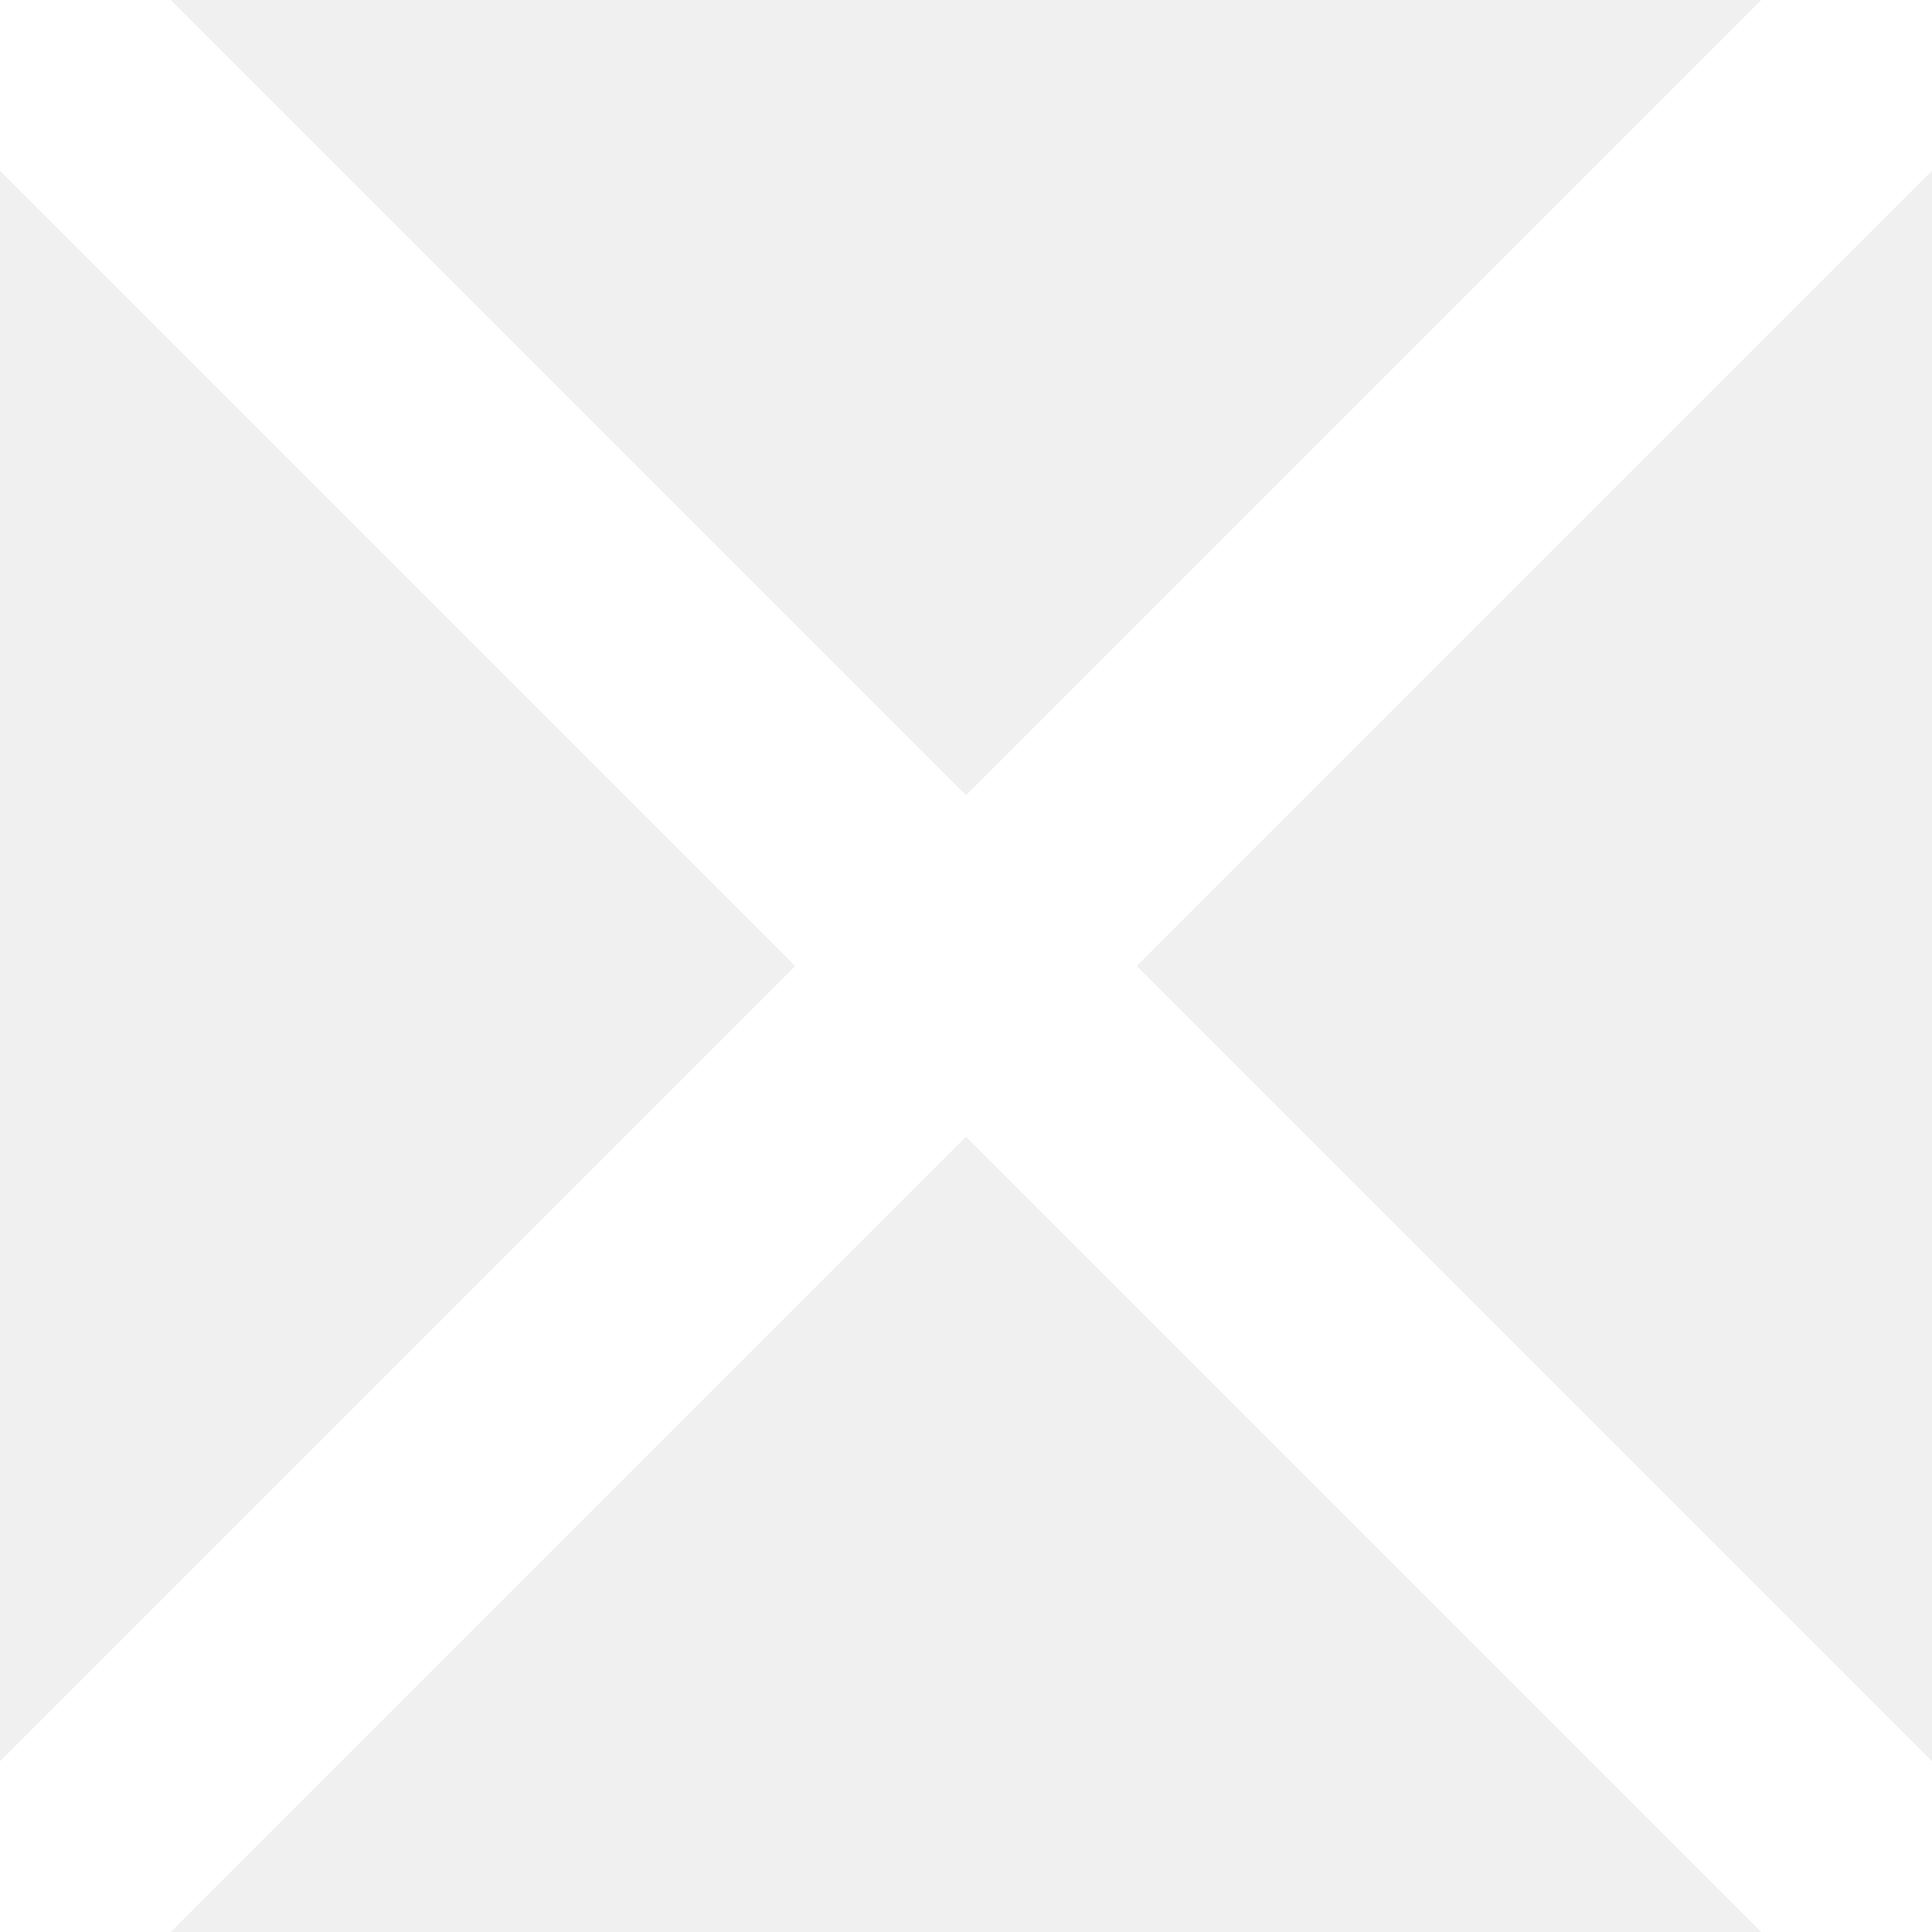
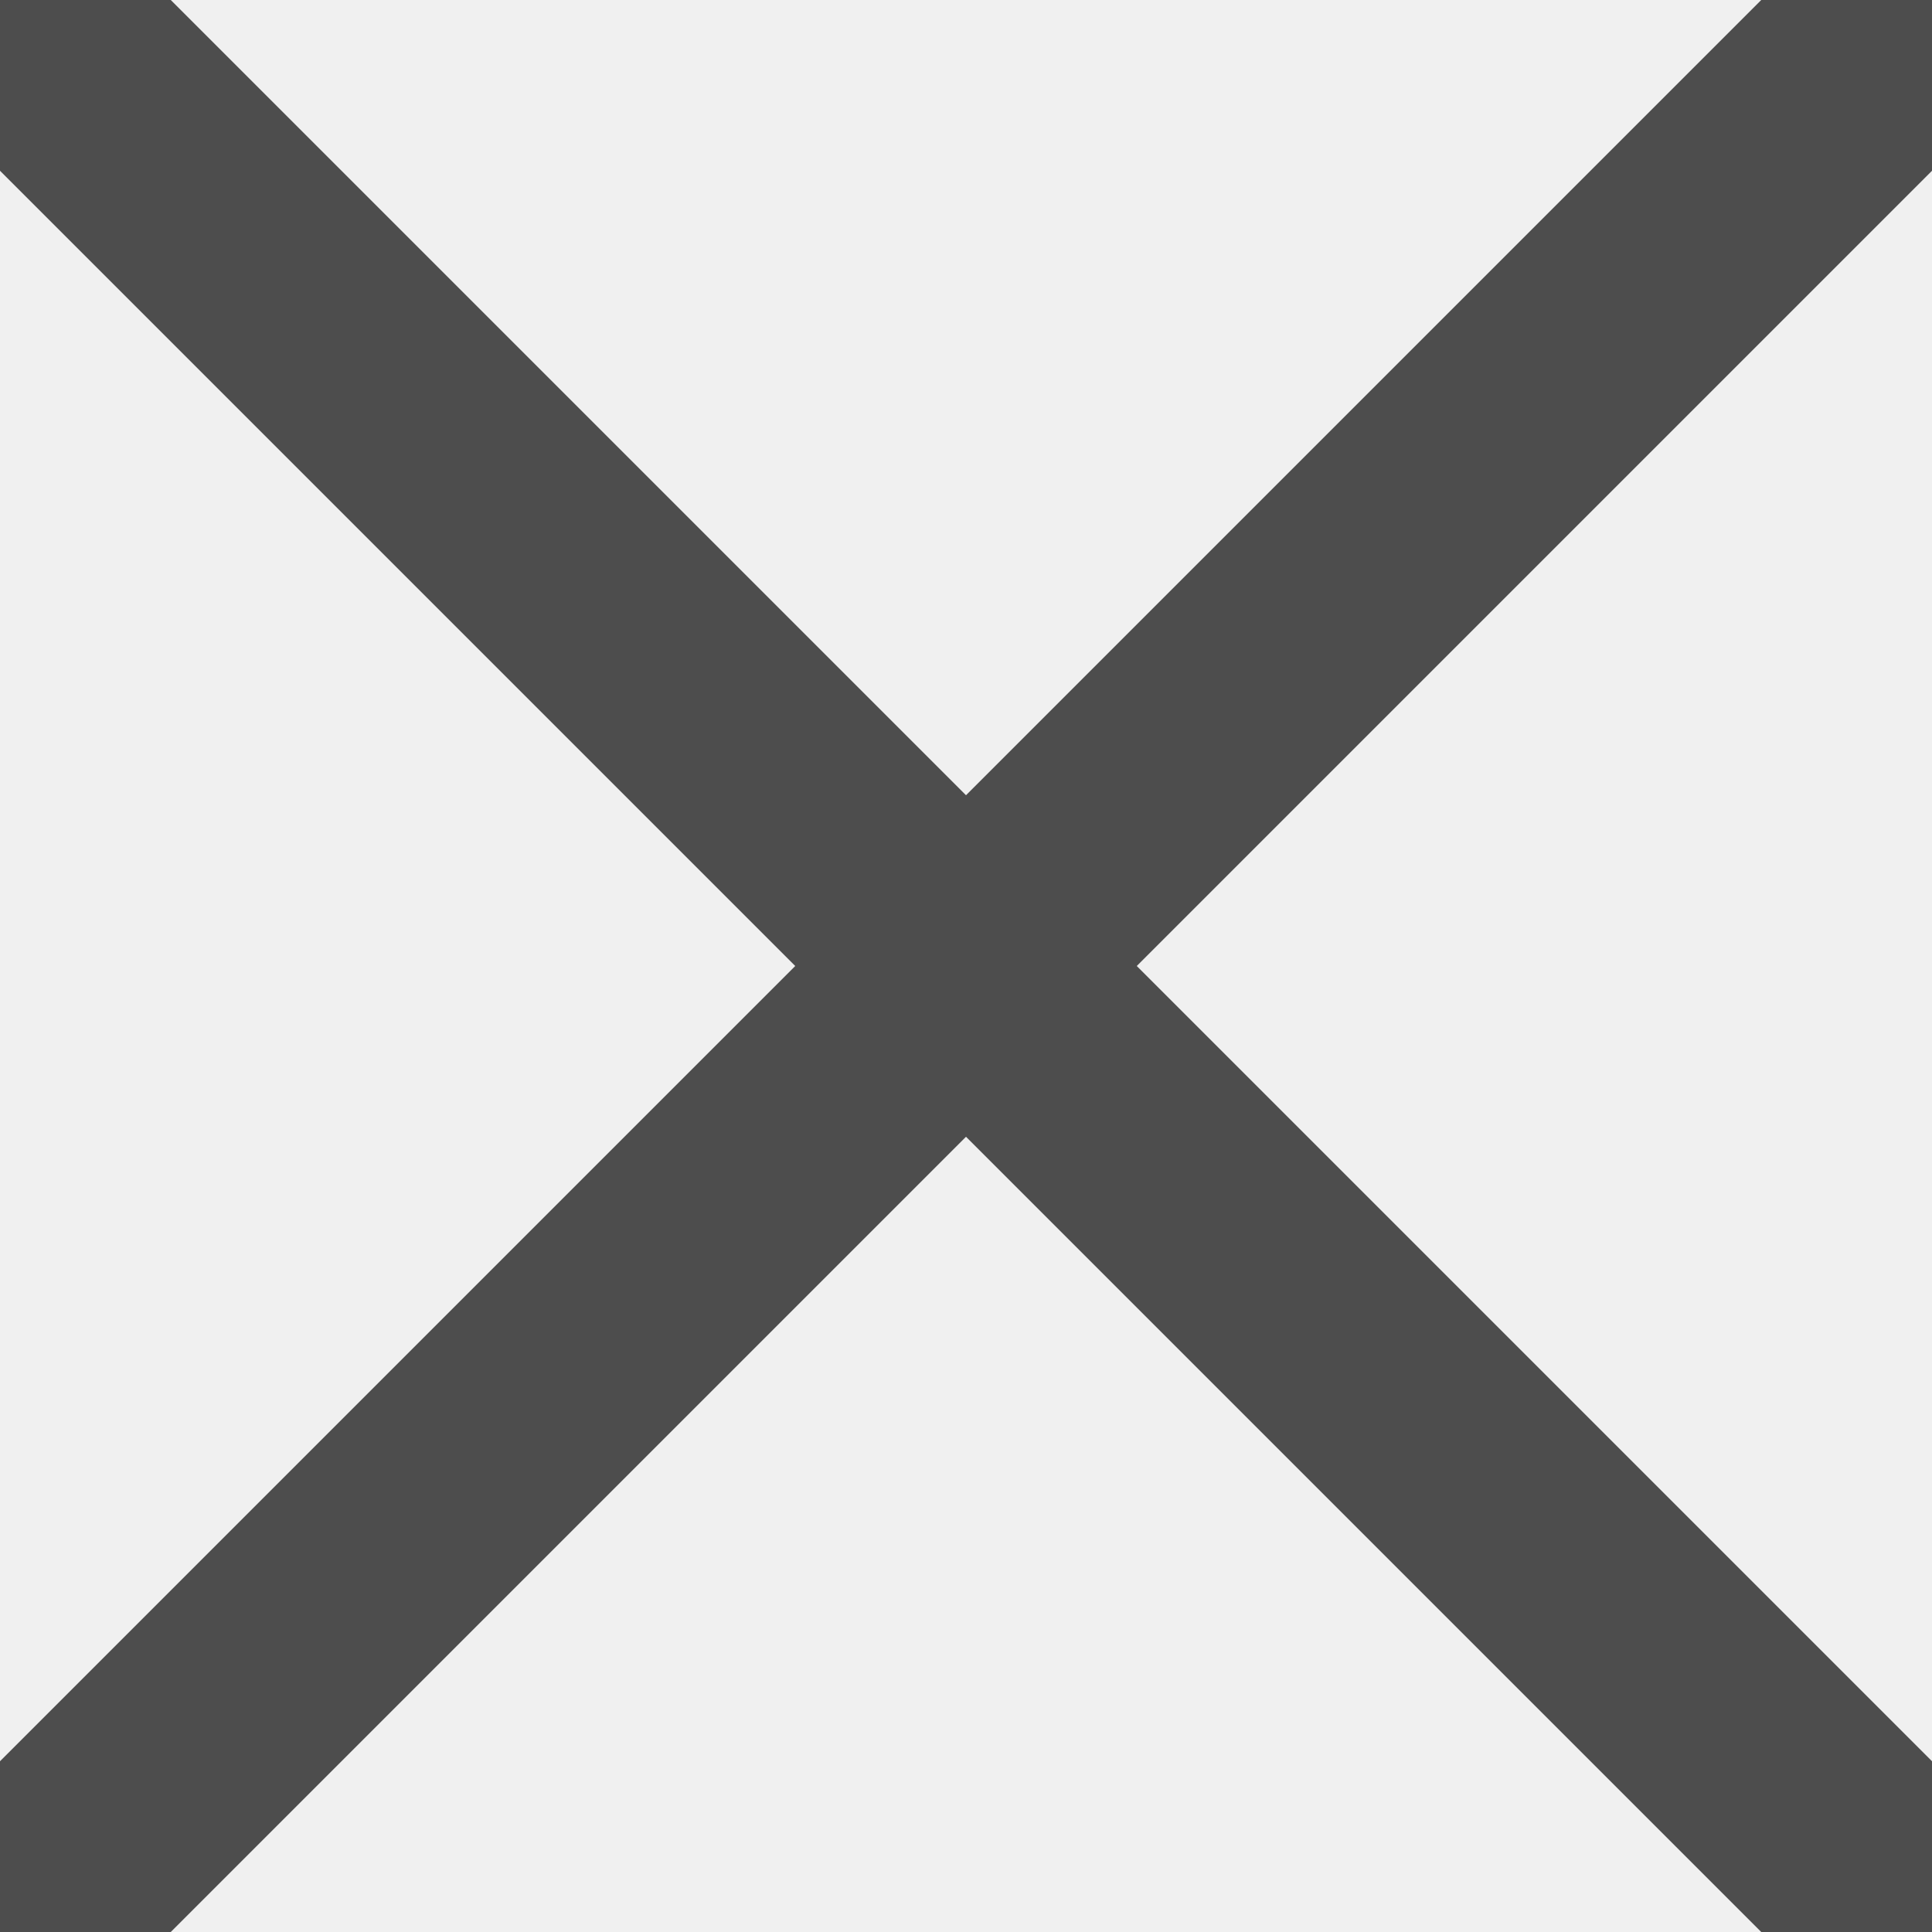
- <svg xmlns="http://www.w3.org/2000/svg" width="16px" height="16px" viewBox="0 0 16 16" zoomAndPan="disable" preserveAspectRatio="none">
-   <style type="text/css"> line { stroke: #ffffff; stroke-width: 2; } </style>
-   <line x1="0" y1="0" x2="16" y2="16" />
-   <line x1="16" y1="0" x2="0" y2="16" />
+ <svg xmlns="http://www.w3.org/2000/svg" width="16px" height="16px" viewBox="0 0 16 16" zoomAndPan="disable" preserveAspectRatio="none" id="svg2" version="1.1">
+   <defs id="defs12" />
+   <style type="text/css" id="style4"> line { stroke: #ffffff; stroke-width: 2; } </style>
+   <line x1="0" y1="0" x2="16" y2="16" id="line6" style="stroke:#4d4d4d;stroke-opacity:1" />
+   <line x1="16" y1="0" x2="0" y2="16" id="line8" style="stroke:#4d4d4d;stroke-opacity:1" />
</svg>
